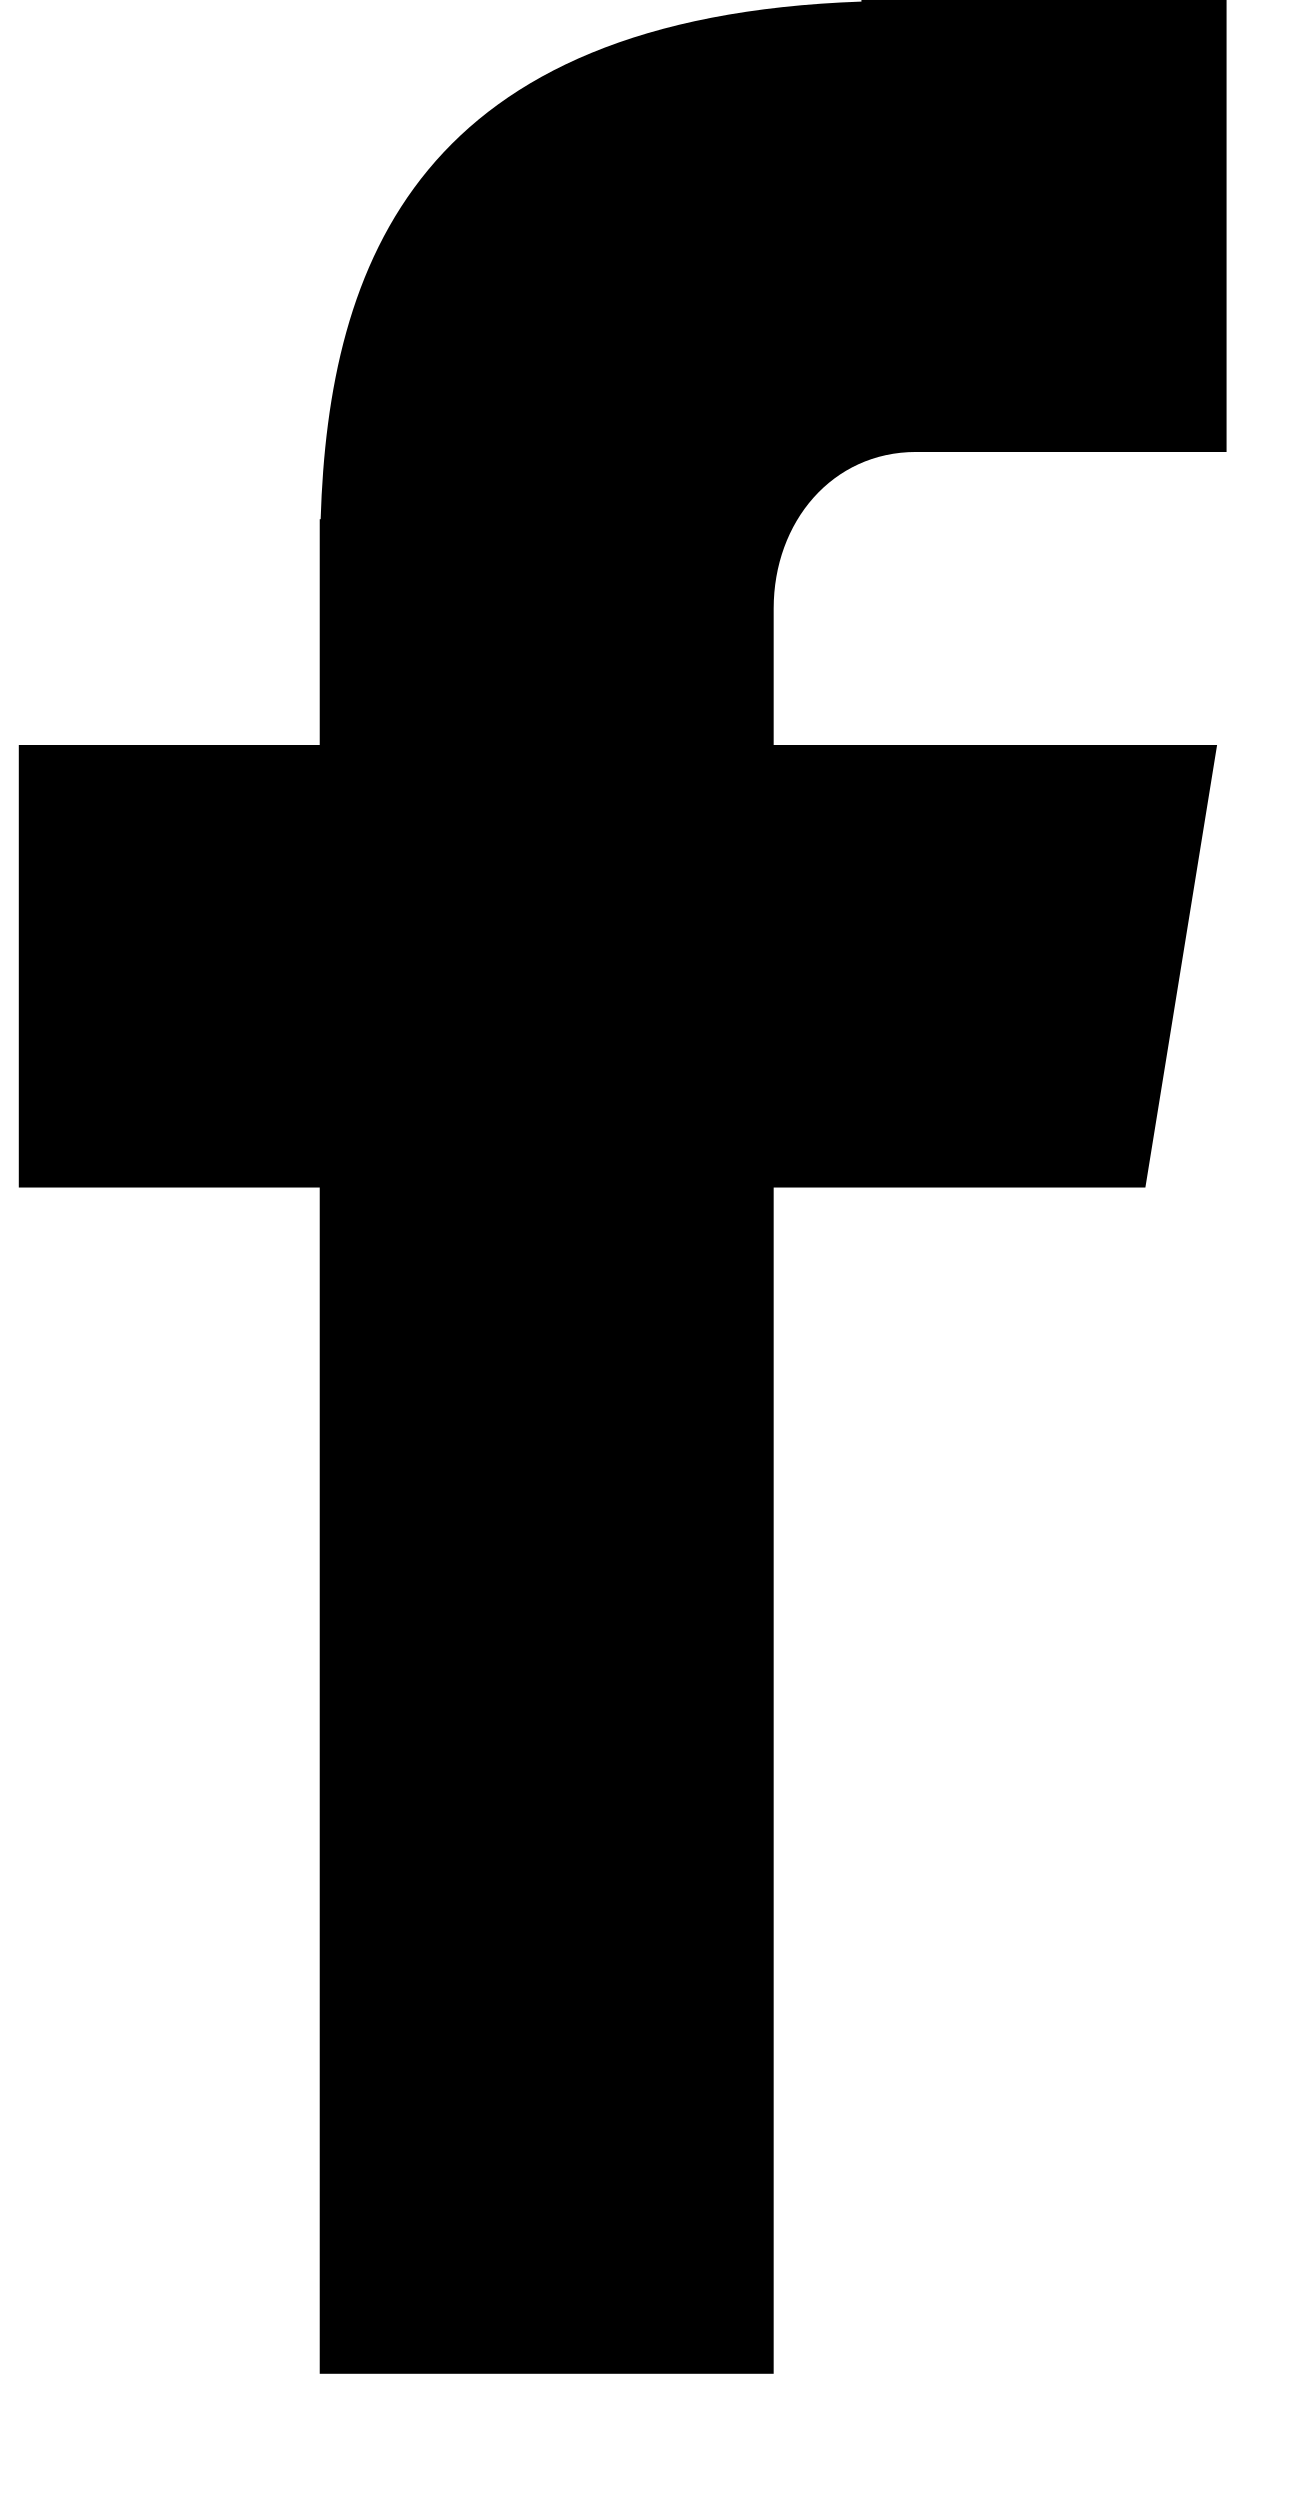
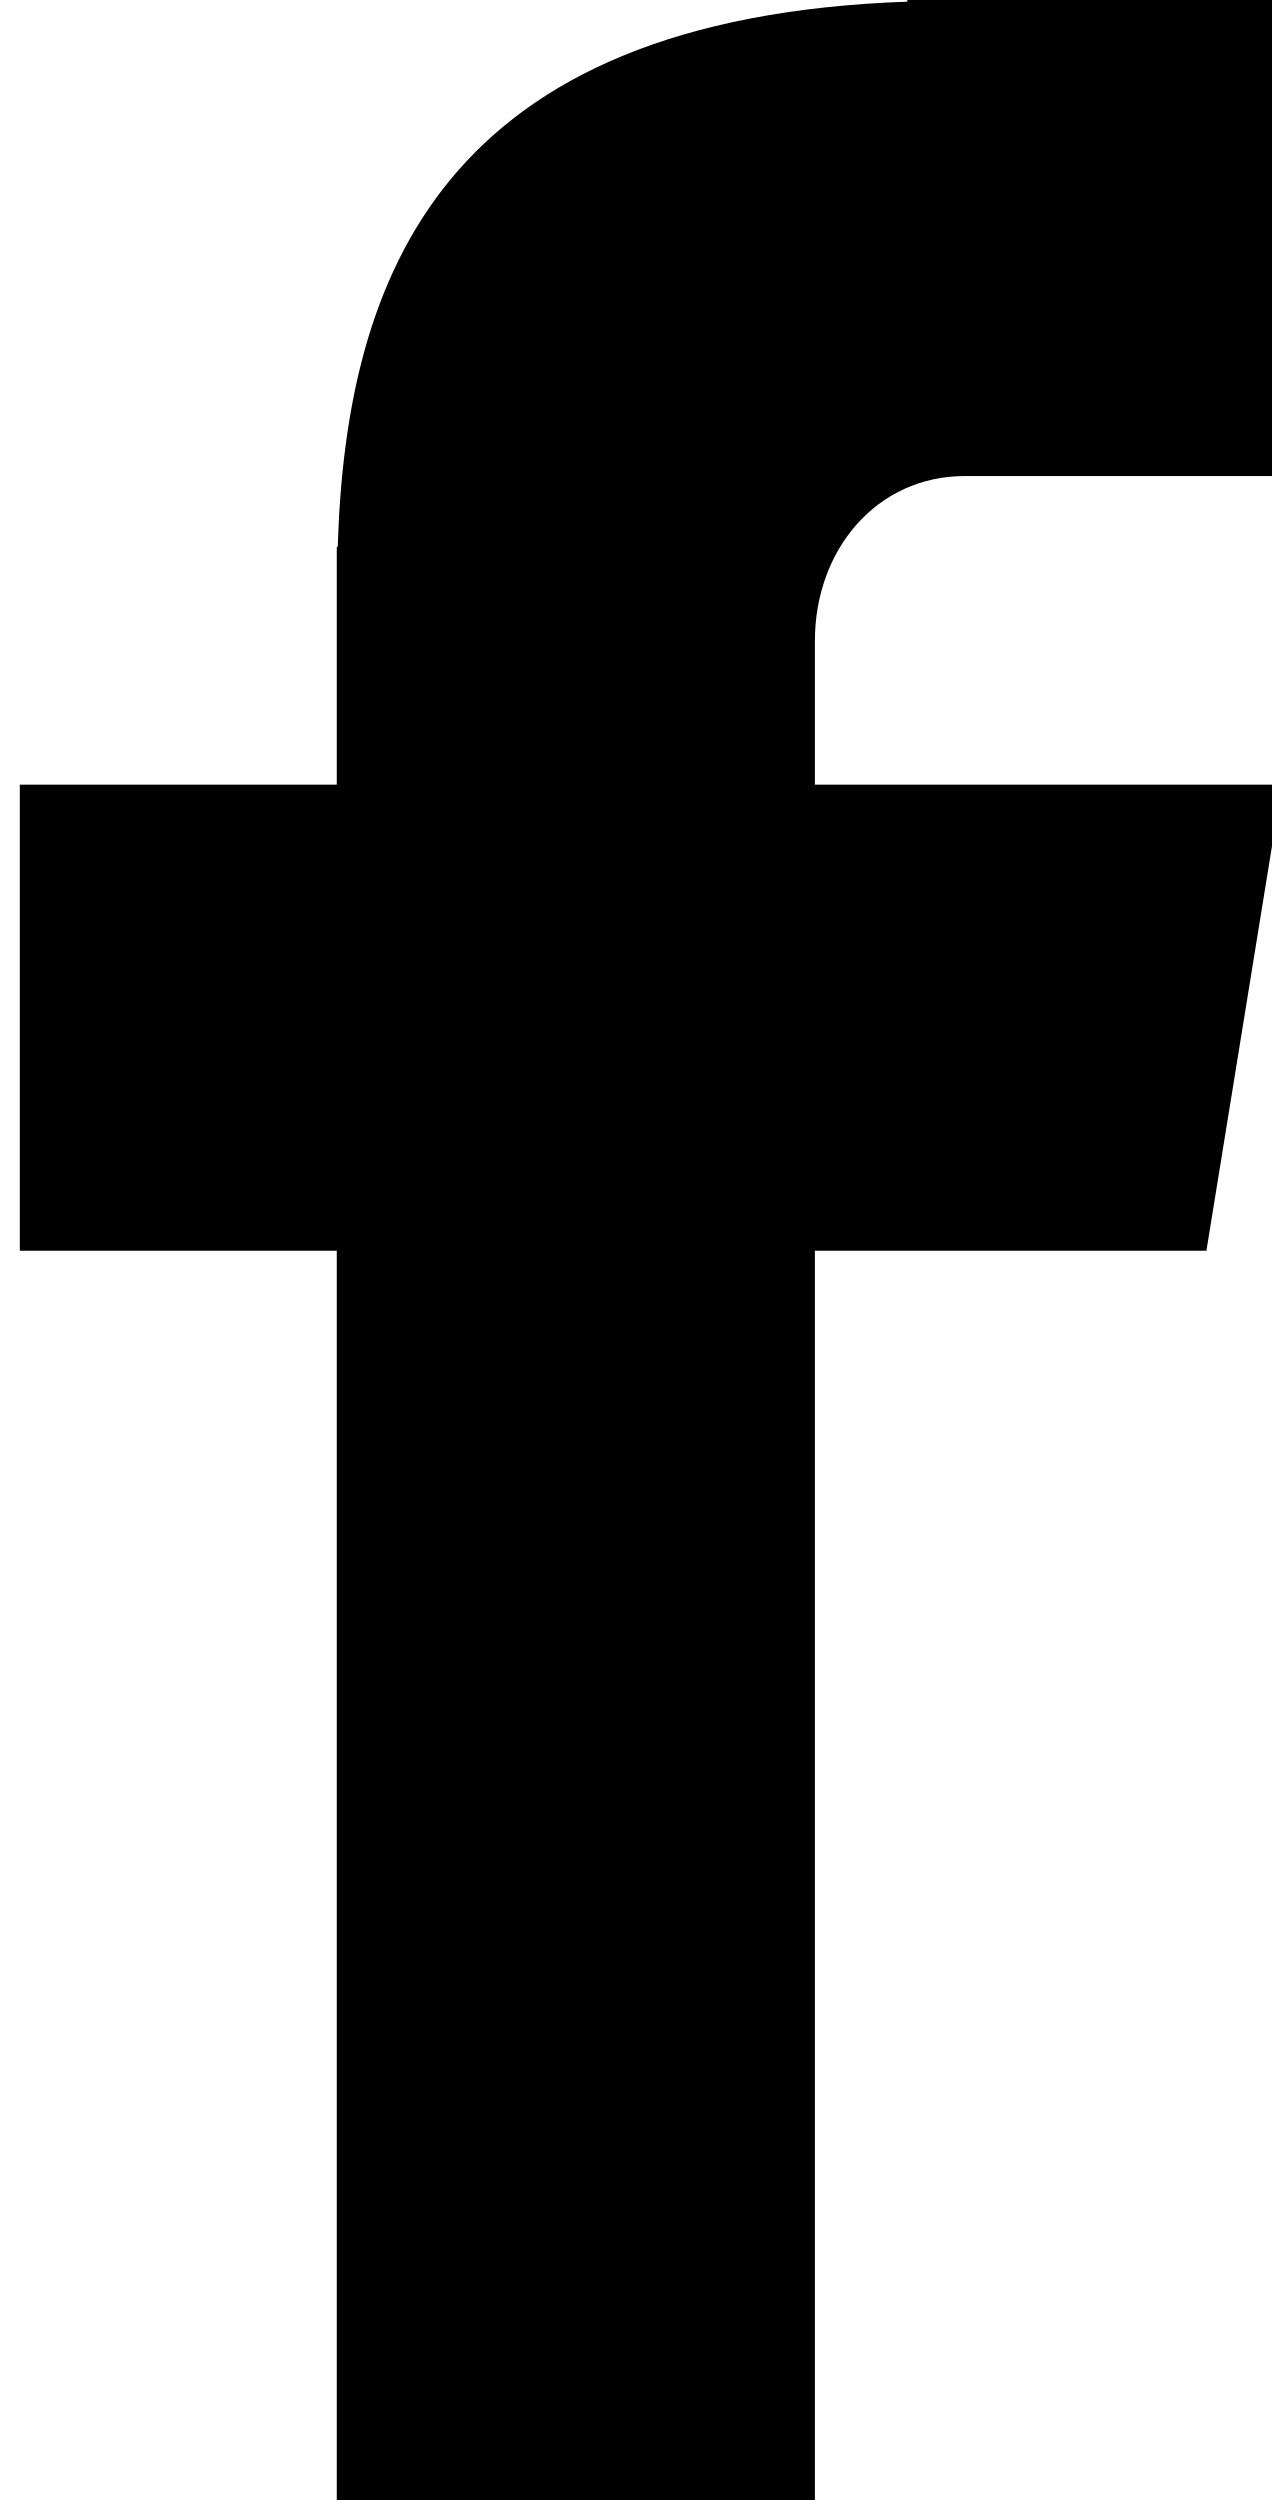
- <svg xmlns="http://www.w3.org/2000/svg" width="10" height="19" fill="none">
+ <svg xmlns="http://www.w3.org/2000/svg" viewbox="0 0 10 19" fill="none">
  <path d="M6.962 3.435h2.36V0H6.547v.012c-3.36.118-4.05 1.98-4.11 3.934H2.43v1.716H.143v3.363H2.43v9.016h3.45V9.025h2.825l.545-3.363H5.88V4.625c0-.66.447-1.19 1.082-1.19z" fill="currentColor" />
</svg>
